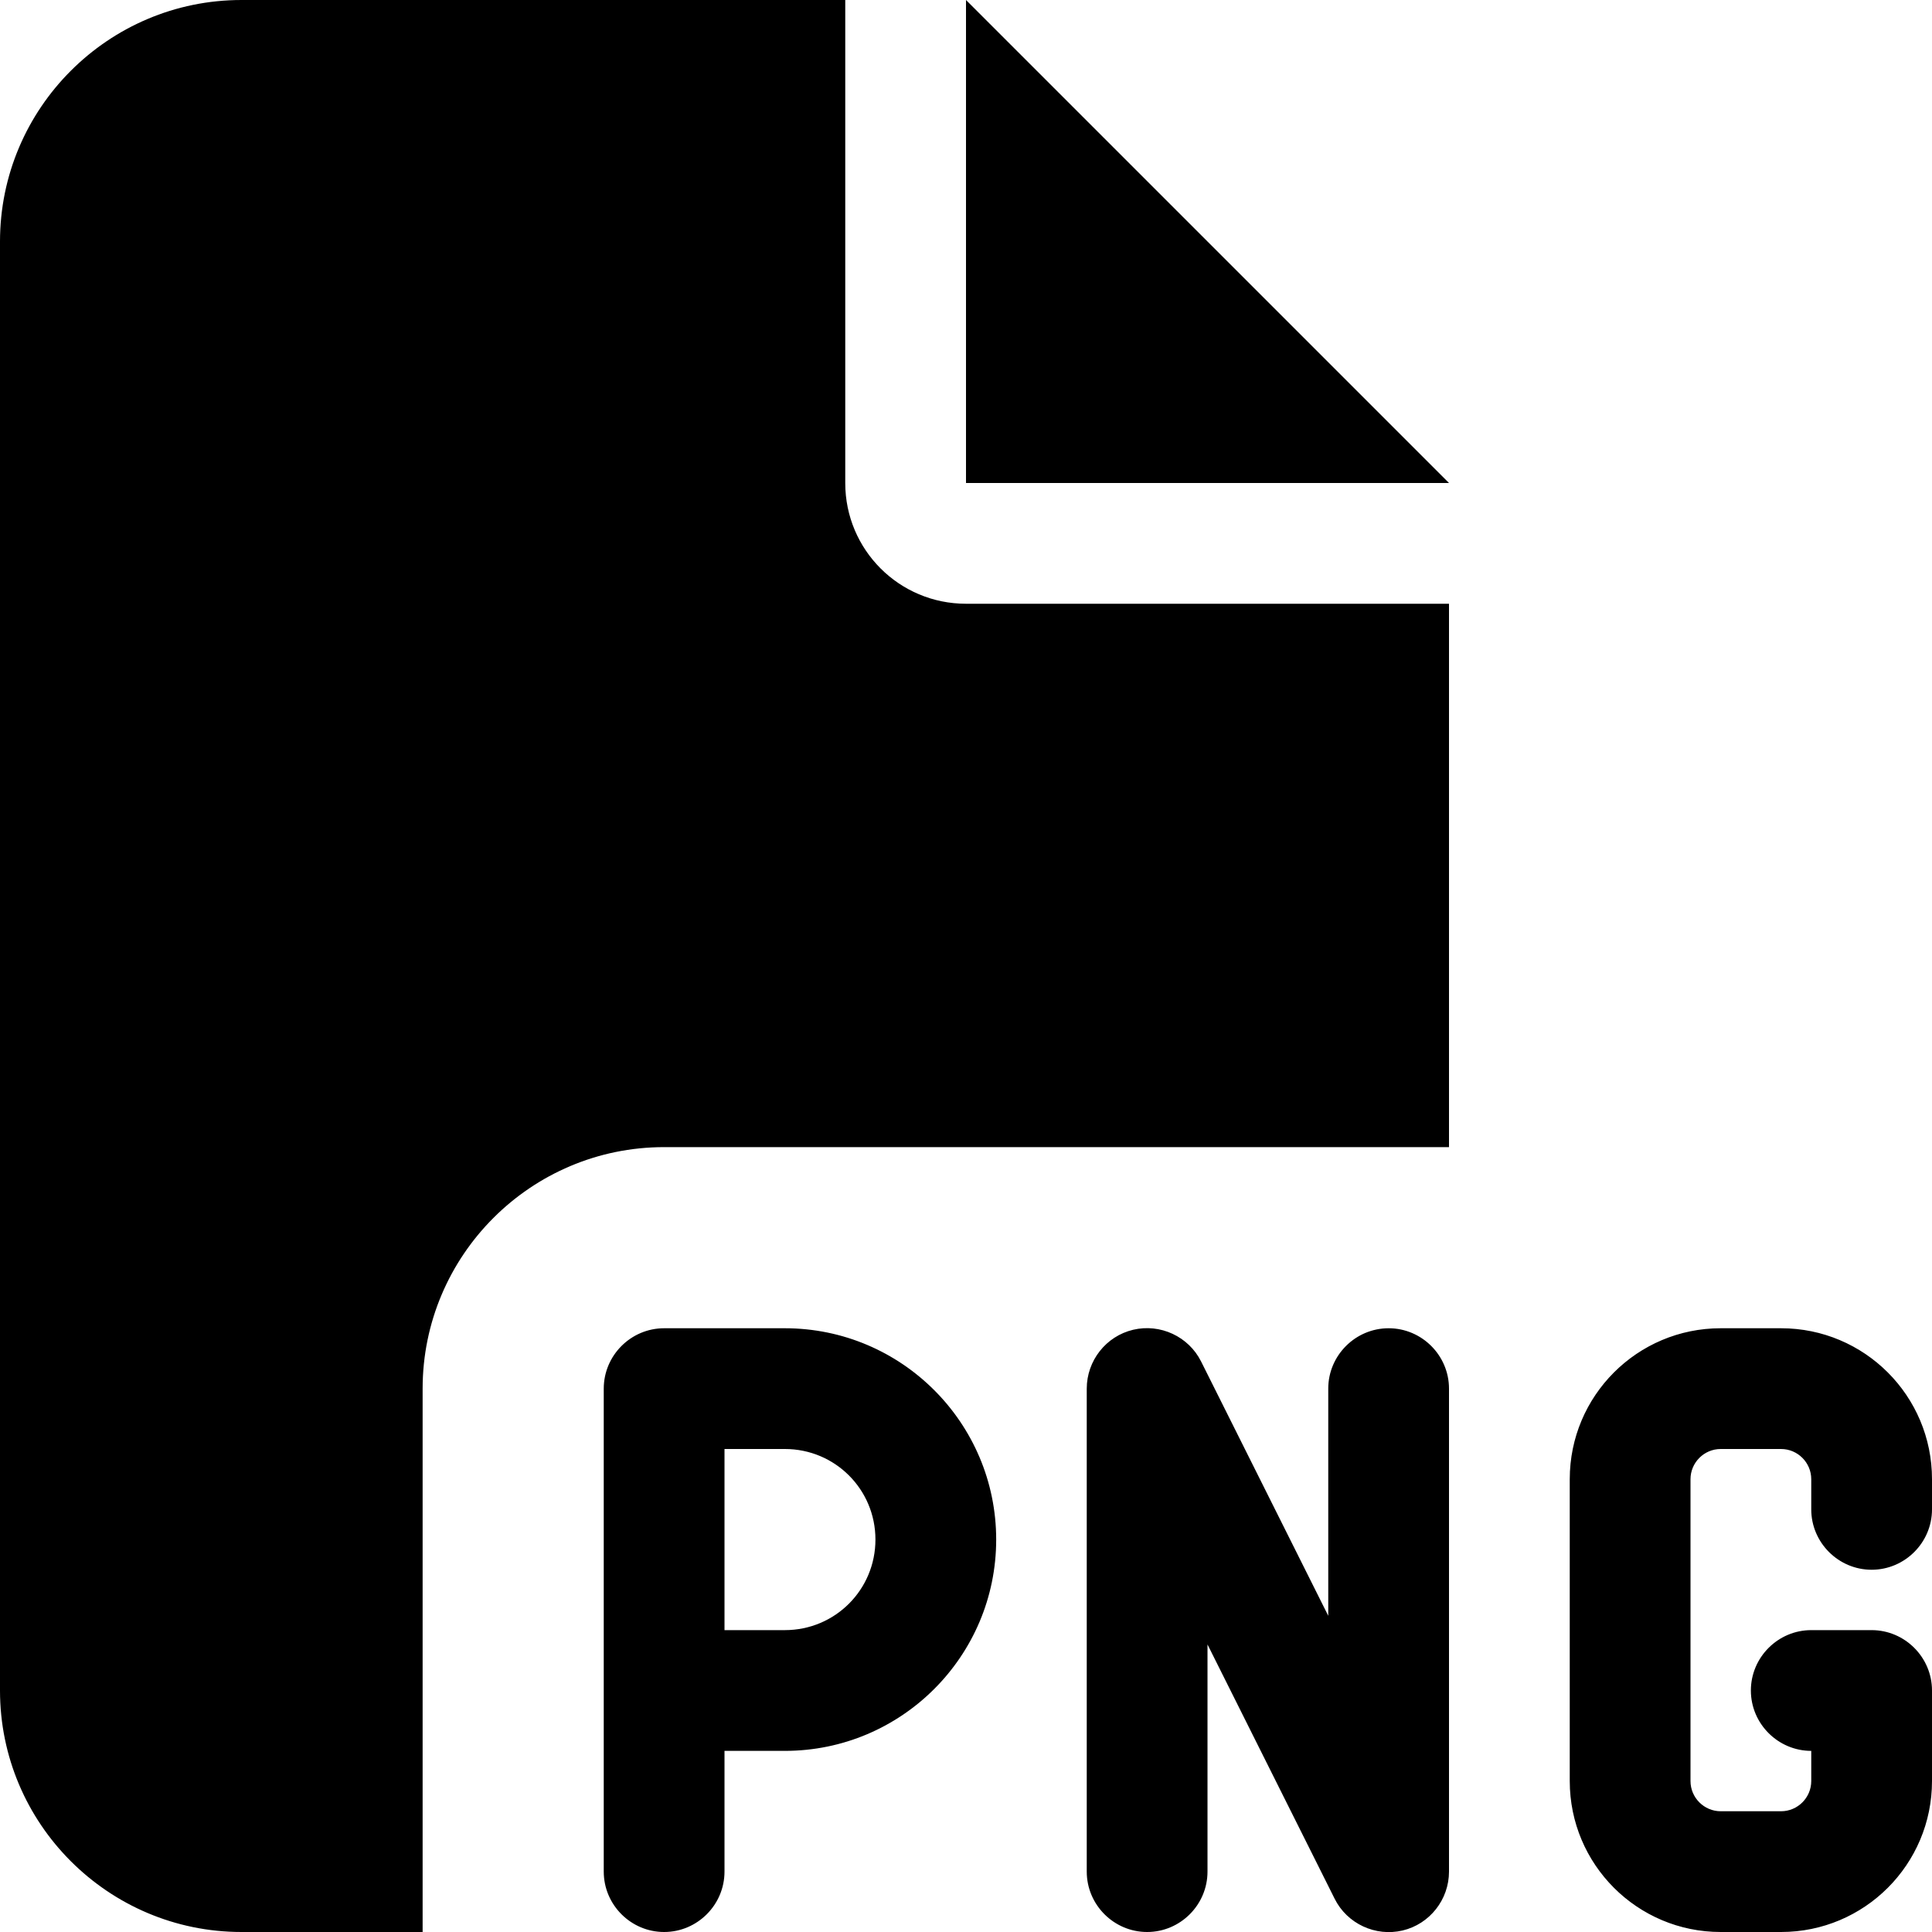
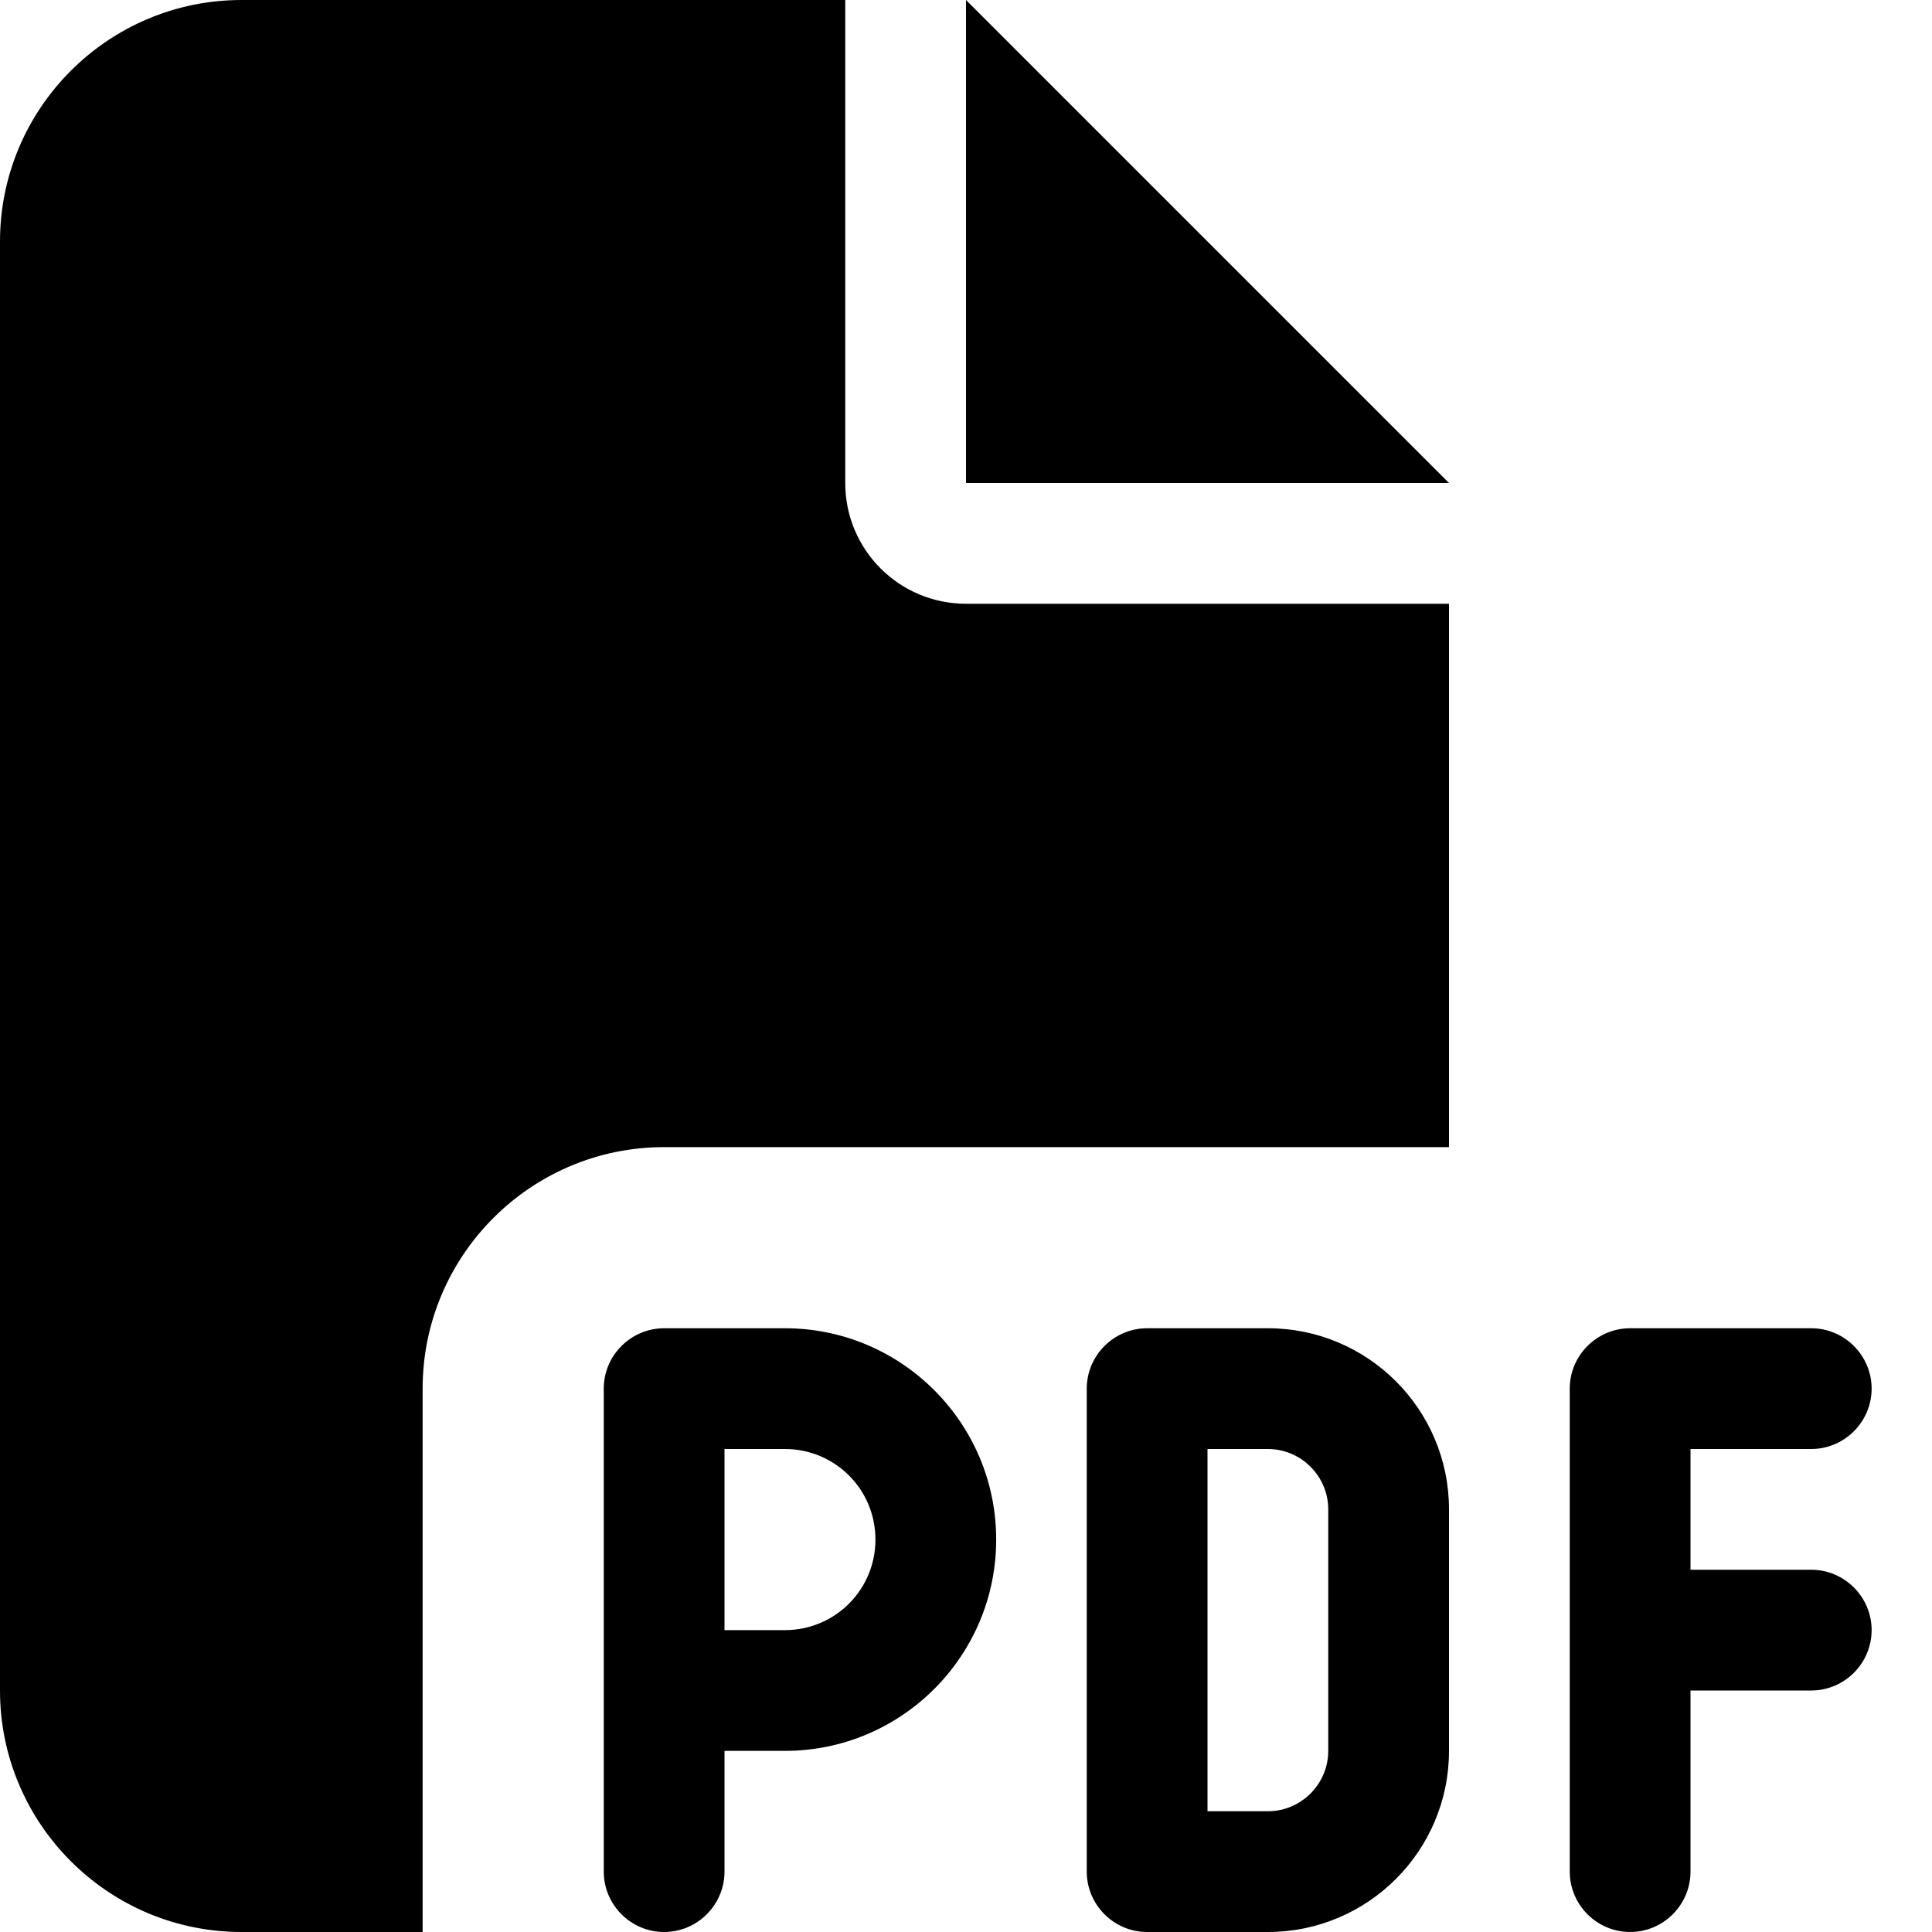
<svg xmlns="http://www.w3.org/2000/svg" viewBox="0 0 512 512">
-   <path d="M0 64C0 28.7 28.7 0 64 0H224V128c0 17.7 14.3 32 32 32H384V304H176c-35.3 0-64 28.7-64 64V512H64c-35.3 0-64-28.7-64-64V64zm384 64H256V0L384 128zM318.3 360.8L352 428.2V368c0-8.8 7.2-16 16-16s16 7.2 16 16V496c0 7.4-5.1 13.9-12.3 15.6s-14.7-1.8-18-8.4L320 435.8V496c0 8.8-7.2 16-16 16s-16-7.2-16-16V368c0-7.4 5.1-13.9 12.3-15.6s14.7 1.8 18 8.4zM176 352h32c30.9 0 56 25.1 56 56s-25.1 56-56 56H192v32c0 8.8-7.2 16-16 16s-16-7.2-16-16V448 368c0-8.8 7.2-16 16-16zm32 80c13.3 0 24-10.7 24-24s-10.7-24-24-24H192v48h16zm208-40c0-22.1 17.9-40 40-40h16c22.1 0 40 17.9 40 40v8c0 8.8-7.2 16-16 16s-16-7.2-16-16v-8c0-4.4-3.6-8-8-8H456c-4.4 0-8 3.6-8 8v80c0 4.4 3.6 8 8 8h16c4.4 0 8-3.6 8-8v-8c-8.8 0-16-7.2-16-16s7.2-16 16-16h16c8.8 0 16 7.2 16 16v24c0 22.1-17.9 40-40 40H456c-22.1 0-40-17.9-40-40V392z" />
+   <path d="M0 64C0 28.7 28.7 0 64 0L224 0l0 128c0 17.7 14.3 32 32 32l128 0 0 144-208 0c-35.3 0-64 28.7-64 64l0 144-48 0c-35.3 0-64-28.7-64-64L0 64zm384 64l-128 0L256 0 384 128zM176 352l32 0c30.9 0 56 25.1 56 56s-25.1 56-56 56l-16 0 0 32c0 8.8-7.2 16-16 16s-16-7.2-16-16l0-48 0-80c0-8.8 7.2-16 16-16zm32 80c13.3 0 24-10.7 24-24s-10.7-24-24-24l-16 0 0 48 16 0zm96-80l32 0c26.5 0 48 21.5 48 48l0 64c0 26.5-21.5 48-48 48l-32 0c-8.8 0-16-7.2-16-16l0-128c0-8.8 7.2-16 16-16zm32 128c8.8 0 16-7.2 16-16l0-64c0-8.8-7.2-16-16-16l-16 0 0 96 16 0zm80-112c0-8.8 7.2-16 16-16l48 0c8.8 0 16 7.2 16 16s-7.2 16-16 16l-32 0 0 32 32 0c8.8 0 16 7.2 16 16s-7.2 16-16 16l-32 0 0 48c0 8.8-7.2 16-16 16s-16-7.2-16-16l0-64 0-64z" />
</svg>
